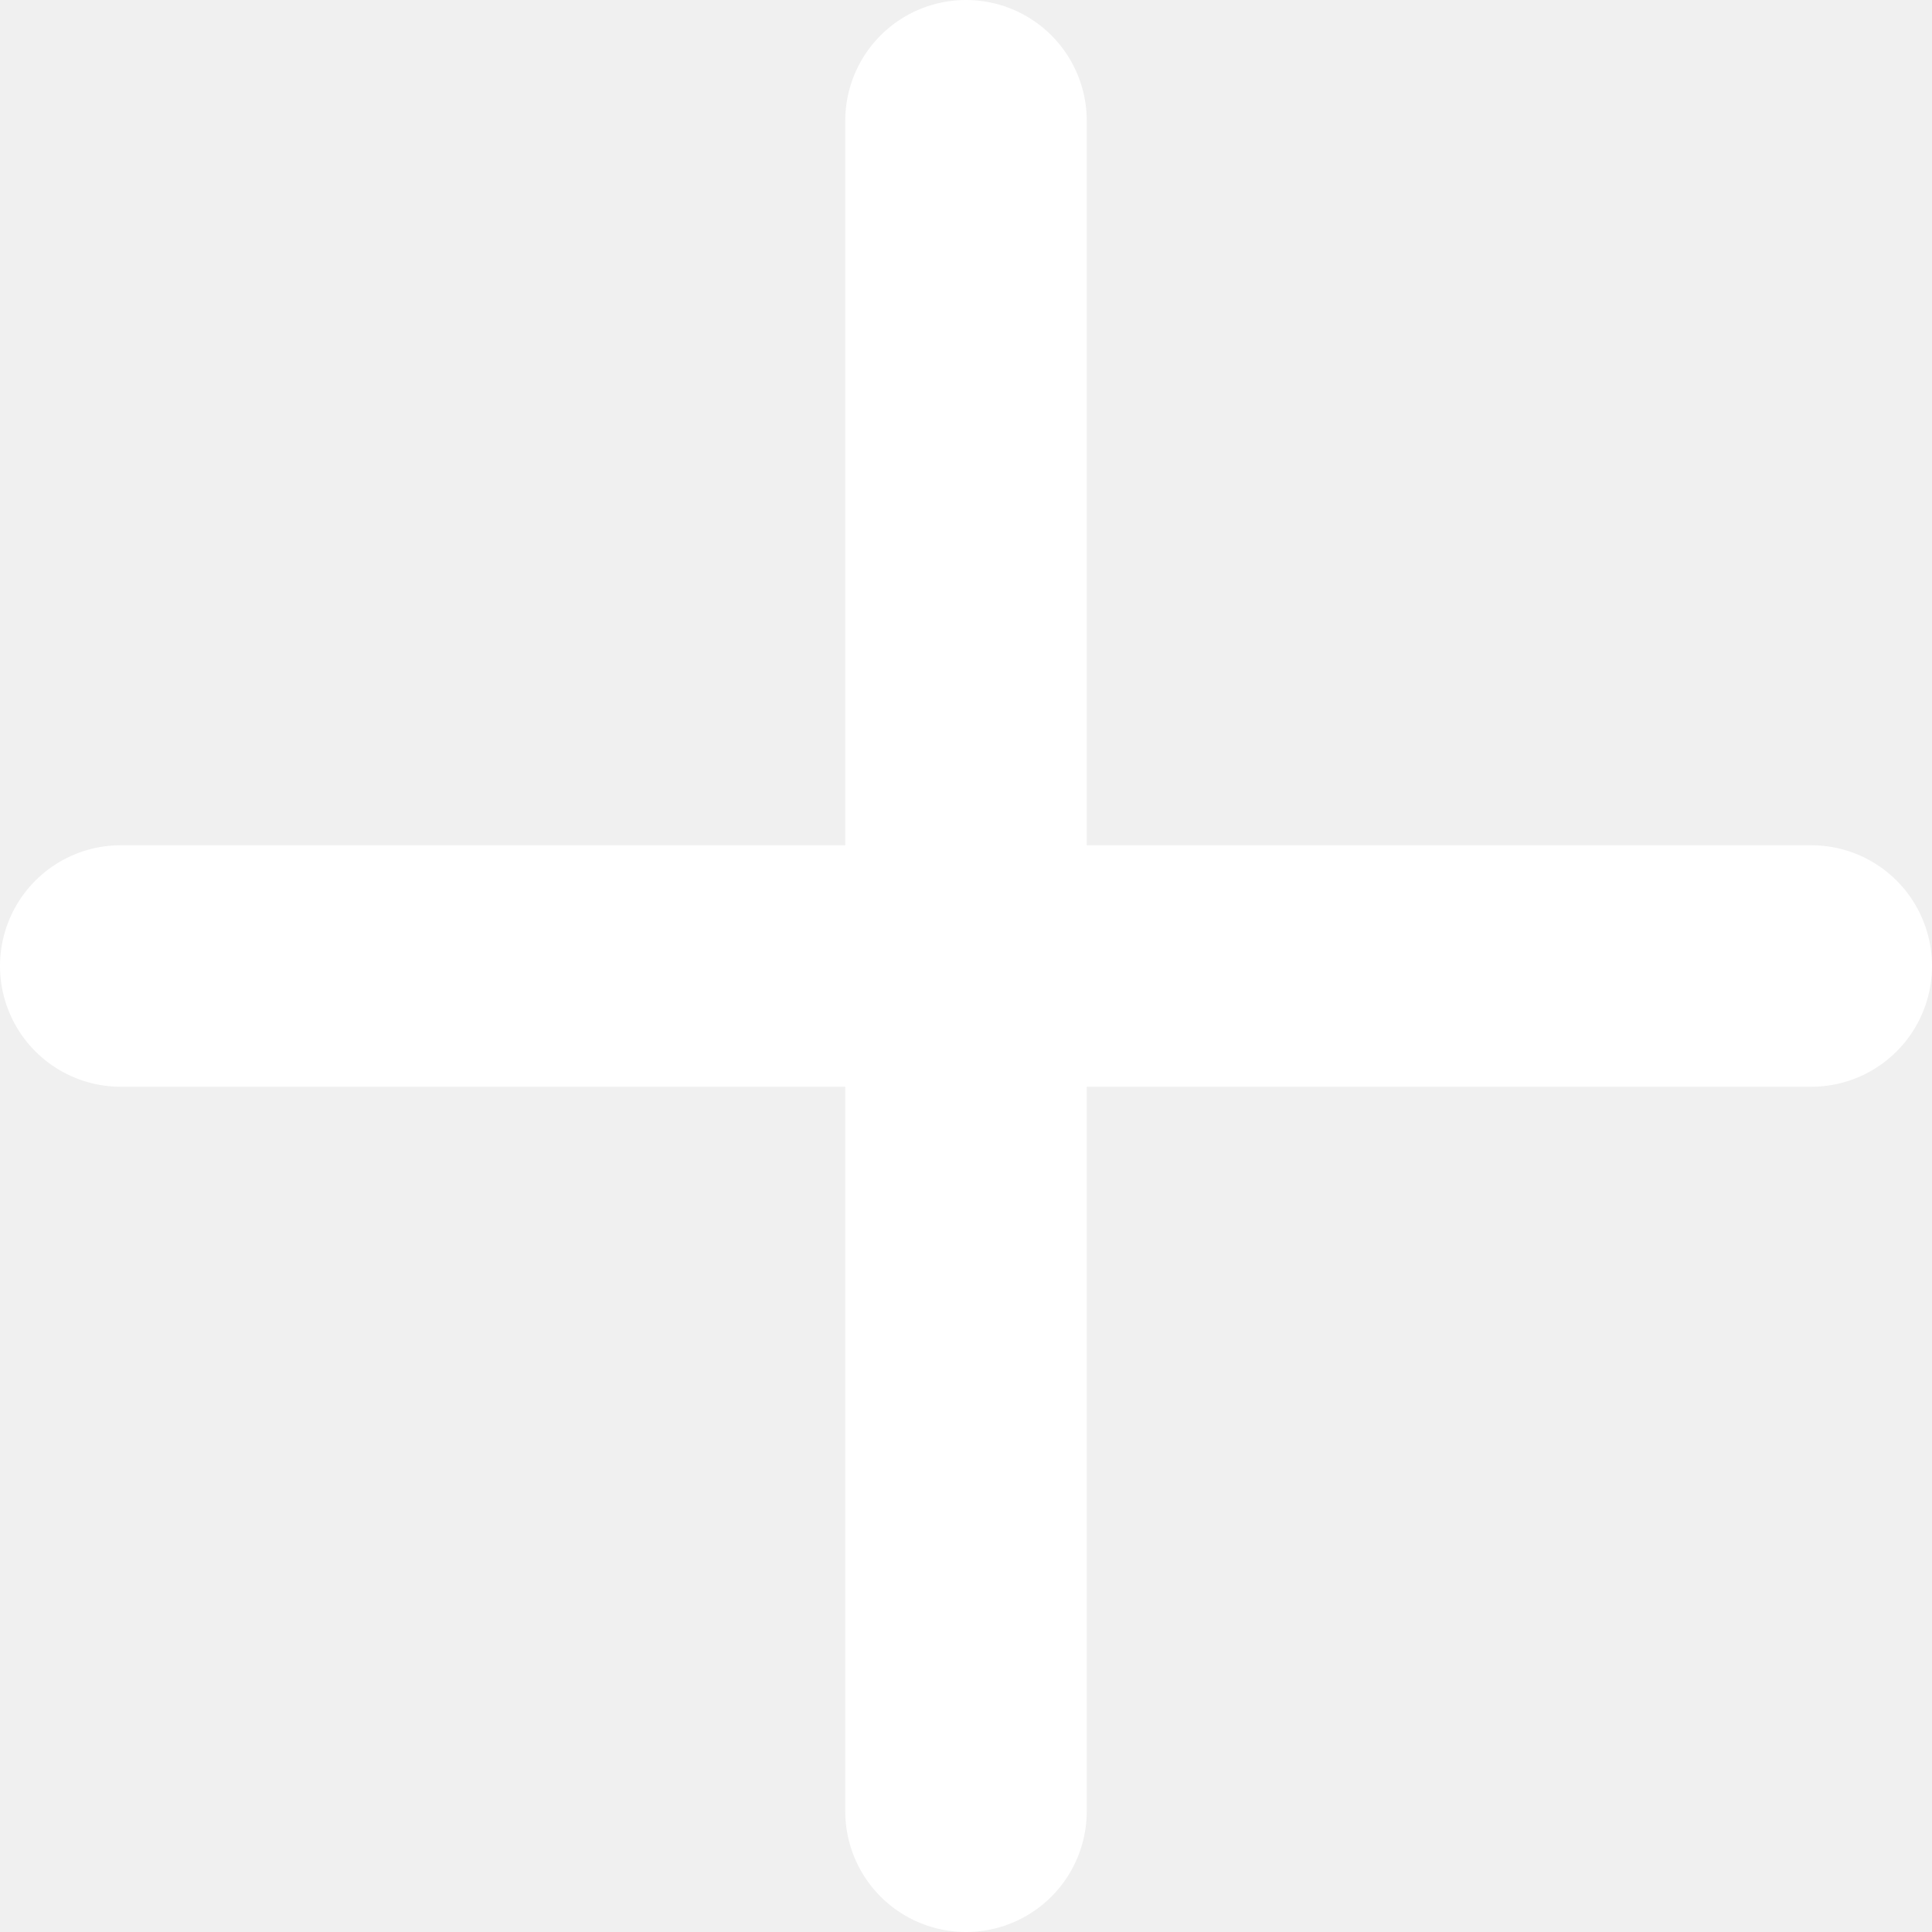
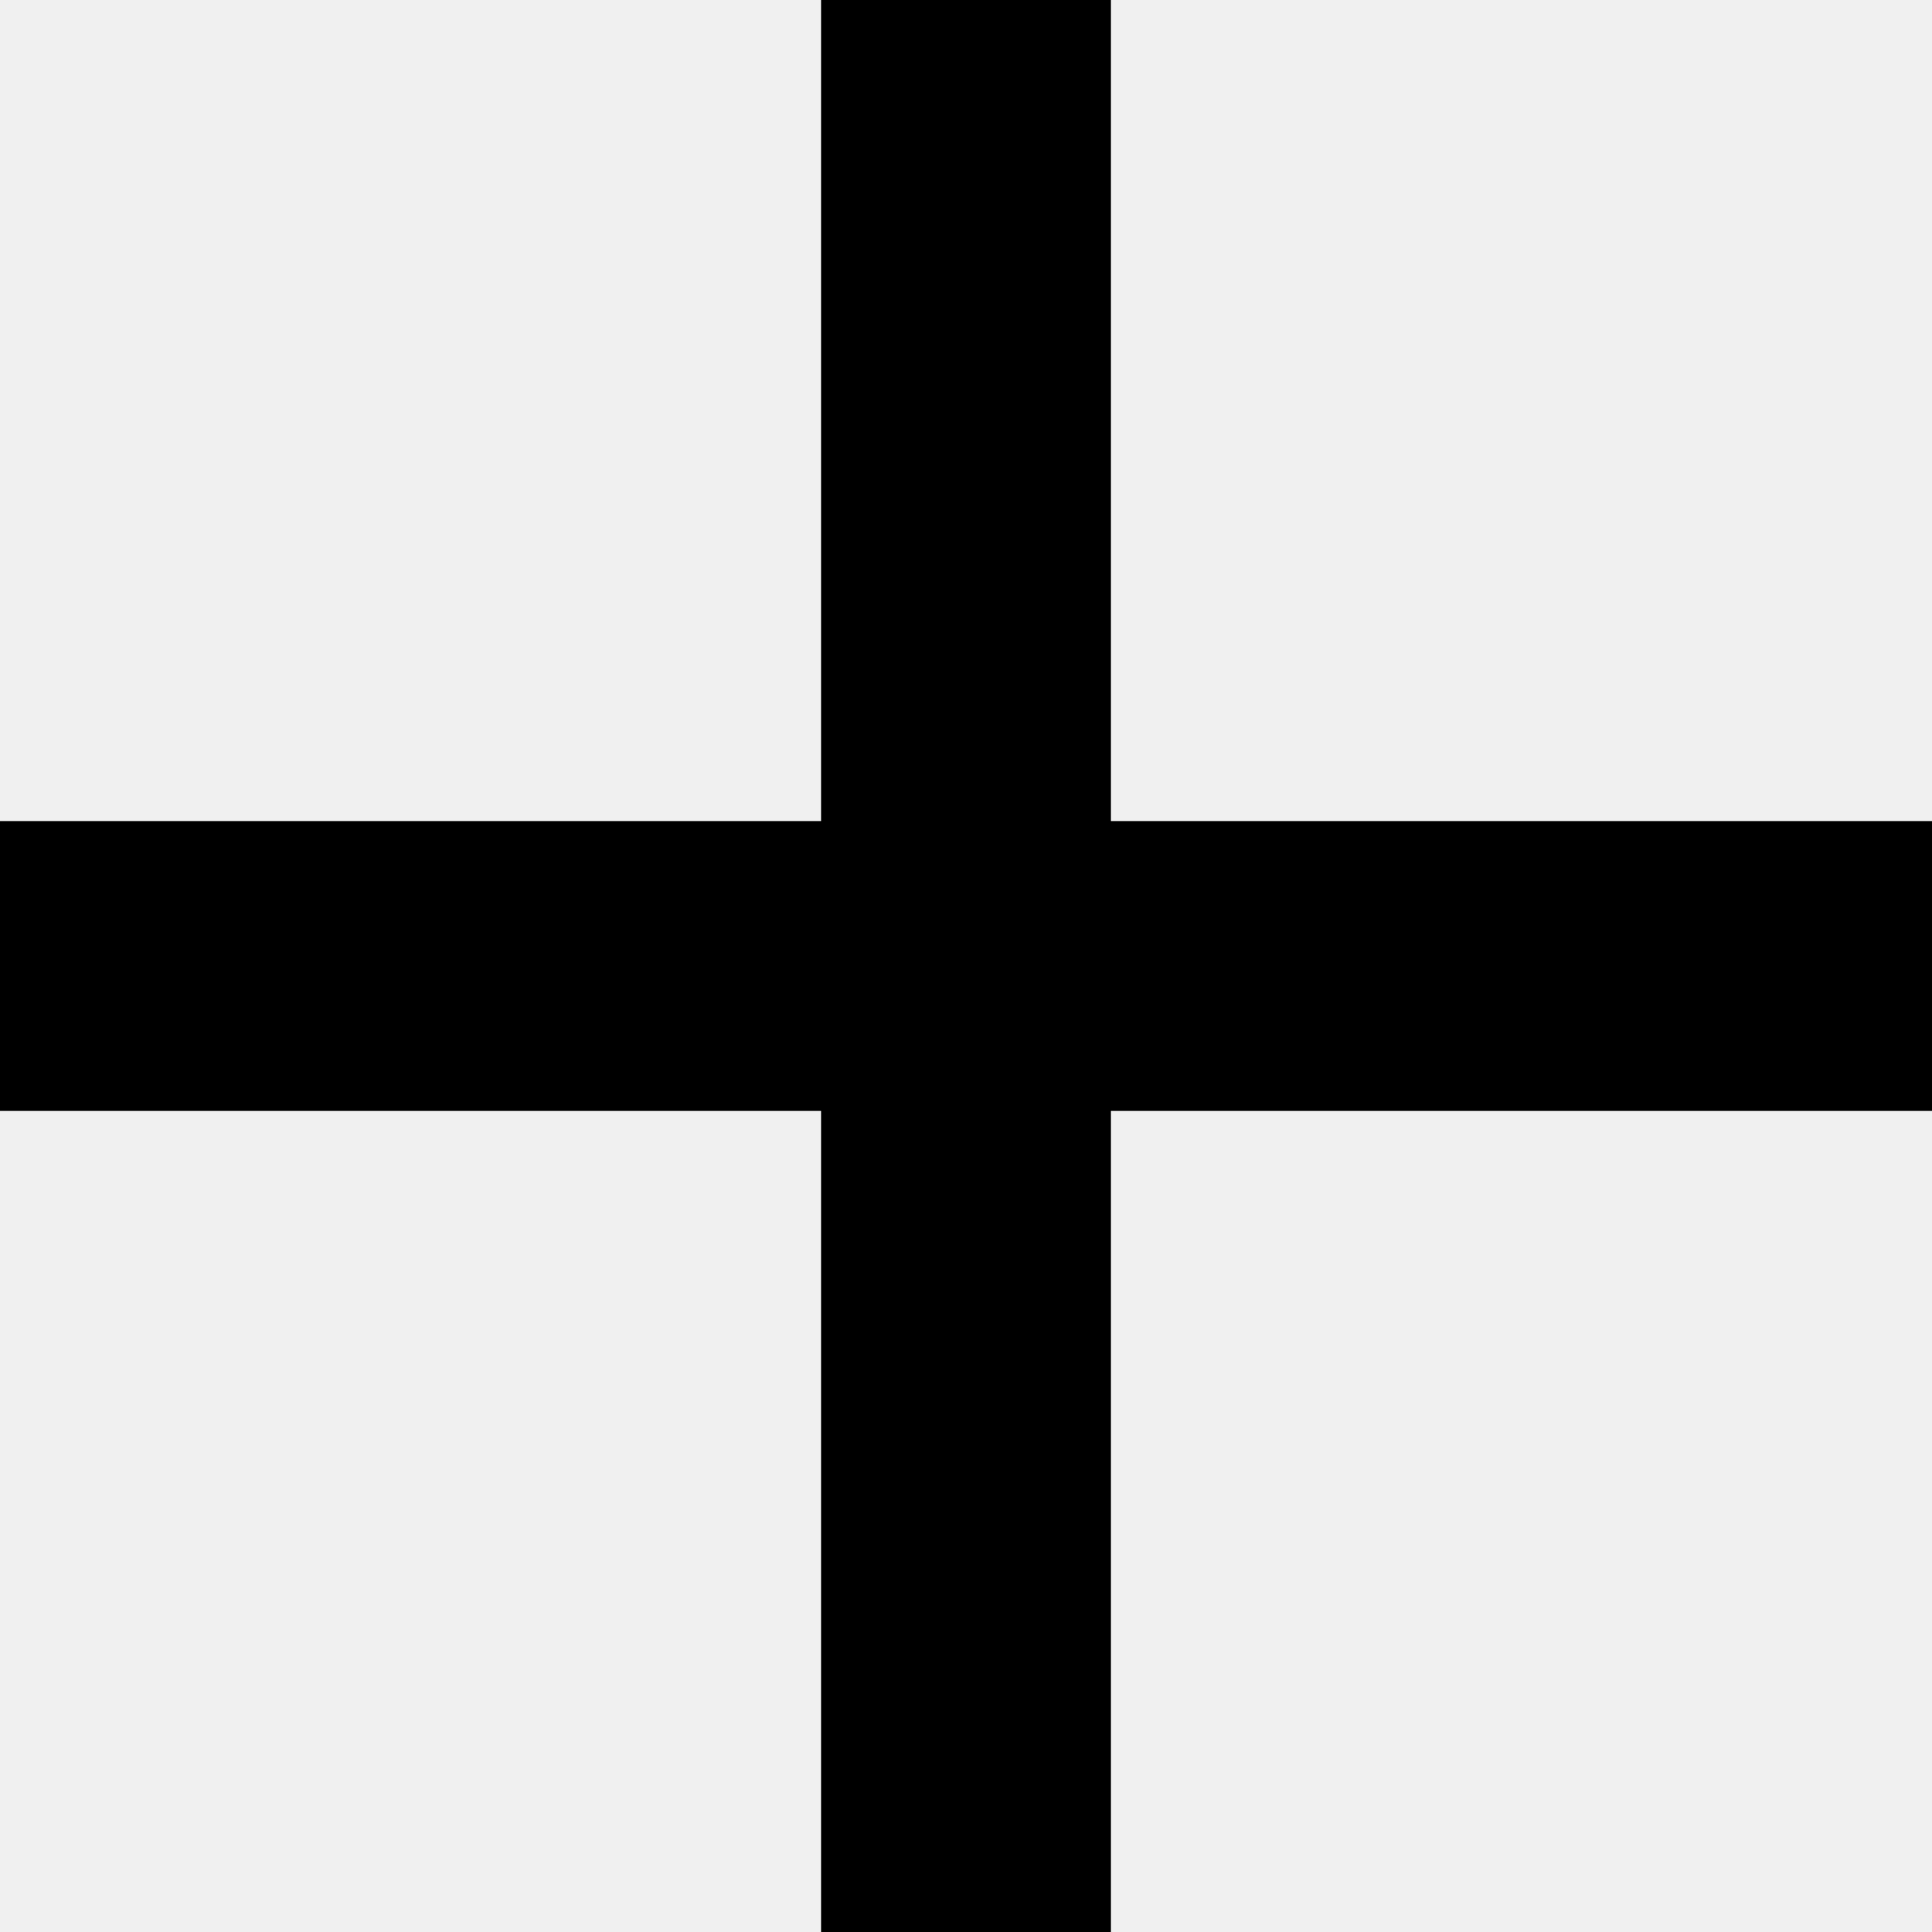
- <svg xmlns="http://www.w3.org/2000/svg" width="16" height="16" viewBox="0 0 16 16" fill="none">
-   <path d="M8 1V15" stroke="white" stroke-width="2" stroke-linecap="round" />
-   <path d="M15 8L1 8" stroke="white" stroke-width="2" stroke-linecap="round" />
+ <svg xmlns="http://www.w3.org/2000/svg" width="8" height="8" viewBox="0 0 8 8" fill="none">
+   <path d="M0 4L8 4" stroke="black" stroke-width="1.2" />
+   <path d="M4 0L4 8" stroke="black" stroke-width="1.2" />
</svg>
